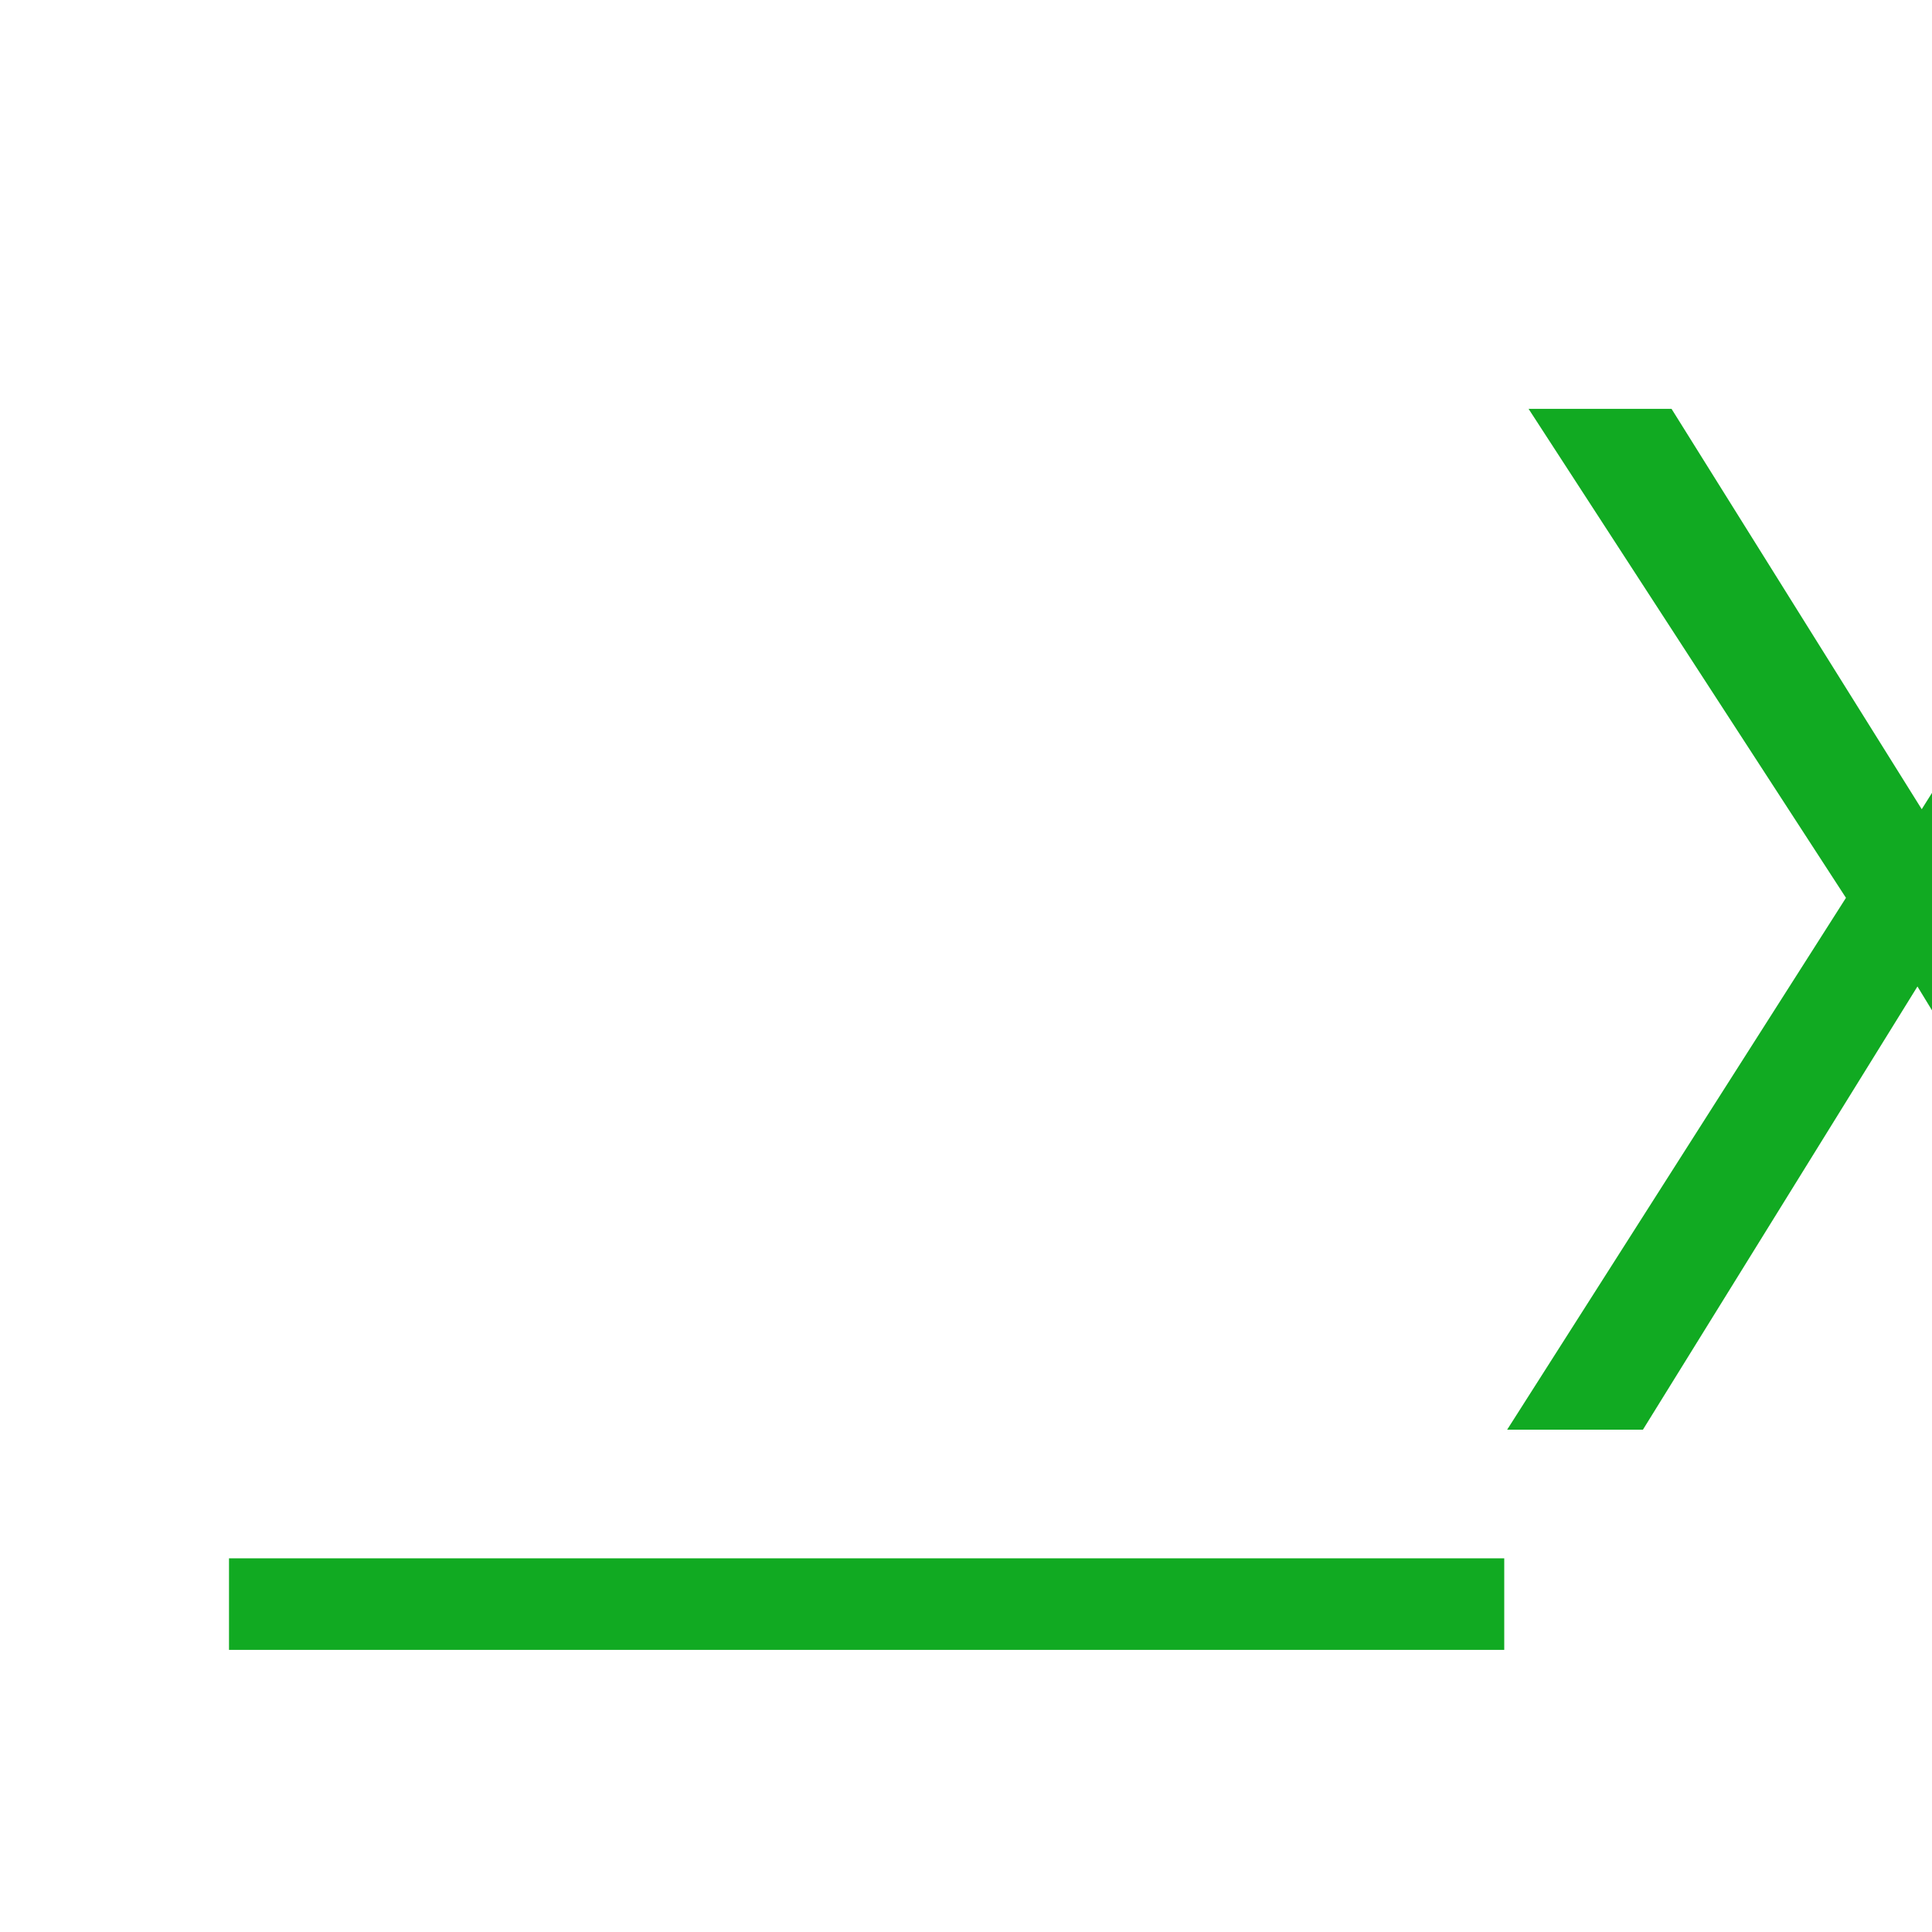
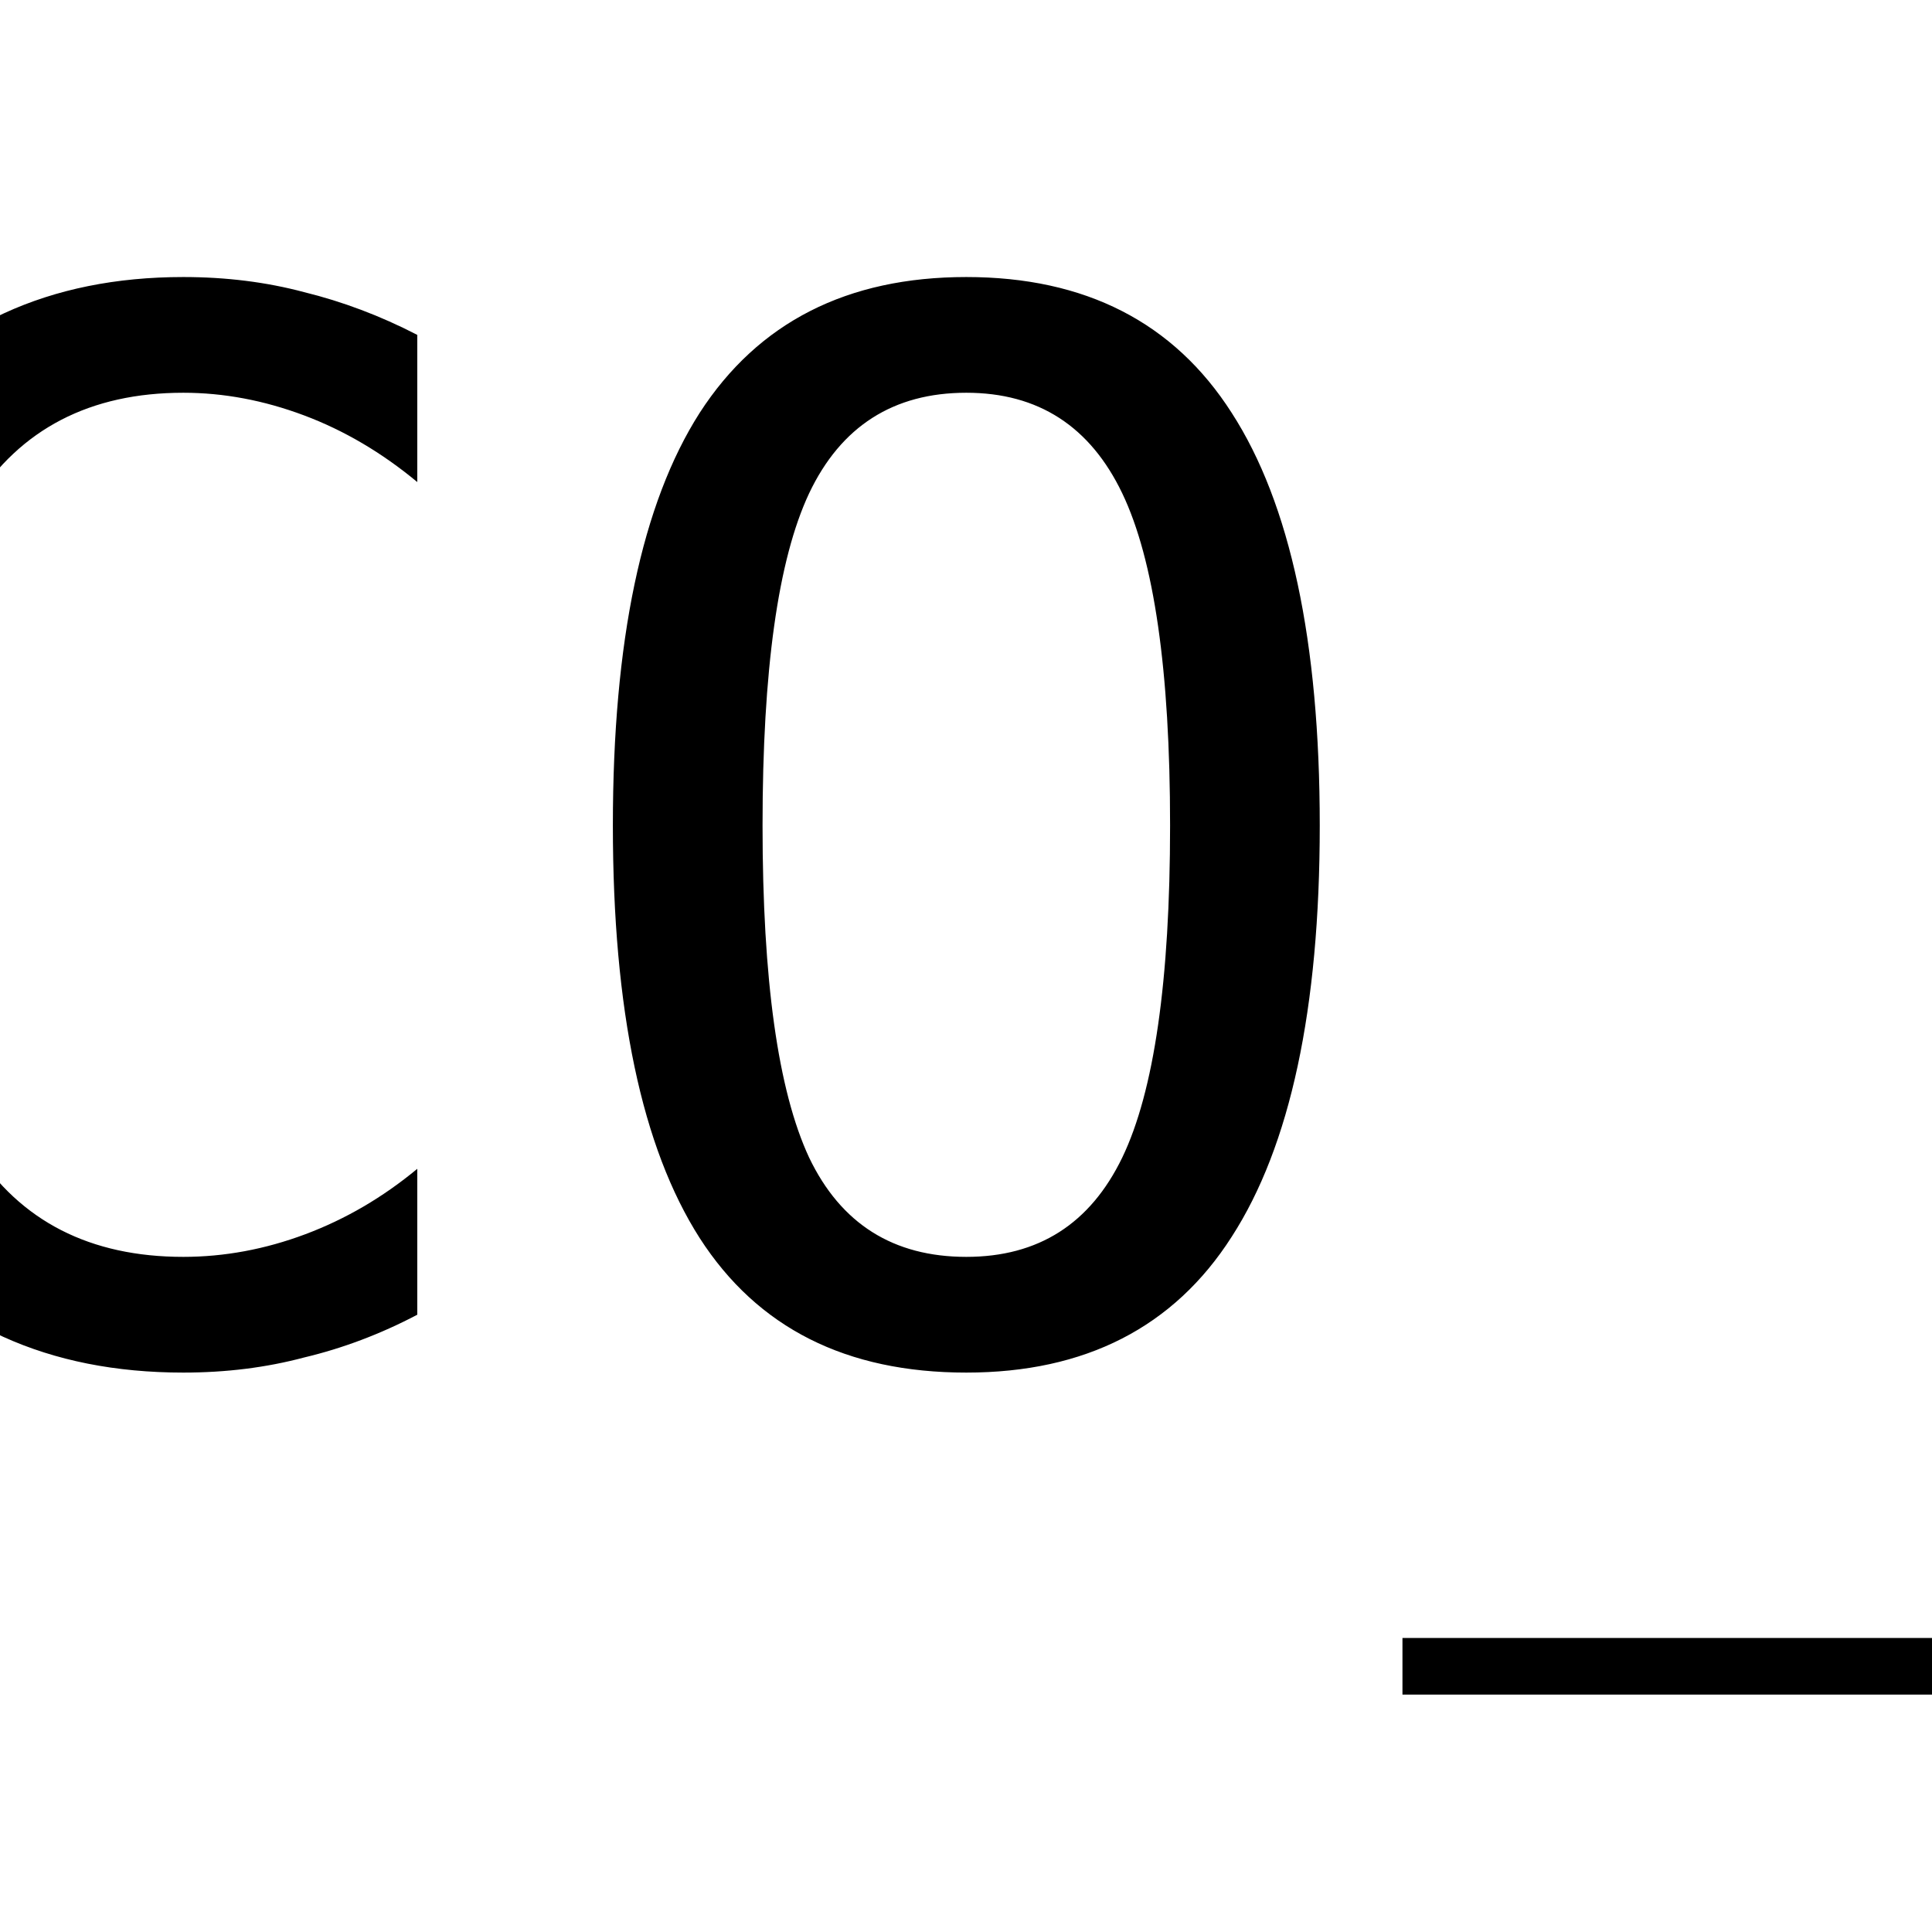
- <svg xmlns="http://www.w3.org/2000/svg" width="500mm" height="500mm" viewBox="0 0 500 500" version="1.1" id="mainsvg">
-   <defs id="maindefs" />
-   <text xml:space="preserve" style="font-style:normal;font-variant:normal;font-weight:normal;font-stretch:normal;font-size:370px;line-height:1.25;font-family:'Monaspace Argon';-inkscape-font-specification:'Monaspace Argon, Normal';font-variant-ligatures:normal;font-variant-caps:normal;font-variant-numeric:normal;font-variant-east-asian:normal;display:inline;opacity:1;mix-blend-mode:normal;fill:#11aa22;fill-opacity:1;stroke:#4411cc;stroke-width:75;stroke-linejoin:bevel;stroke-dasharray:none;stroke-opacity:0;paint-order:stroke markers fill" x="60" y="370" id="xtext">__XICO__</text>
+ <svg xmlns="http://www.w3.org/2000/svg" width="500mm" height="500mm" viewBox="0 0 500 500" version="1.1" id="xico::main.svg">
+   <defs id="xico::defs" />
+   <rect id="xico::bg" display="none" fill="__XICO_BG__" width="100%" height="100%" />
+   <circle id="xico::cg" display="none" fill="__XICO_CG__" cx="50%" cy="50%" r="45%" />
+   <svg viewBox="0 0 24 24">
+     <text x="50%" y="70%" text-anchor="middle" font-family="monospace" font-size="150%" id="xico::ic" fill="__XICO_FG__">__XICO_IC__</text>
+   </svg>
</svg>
